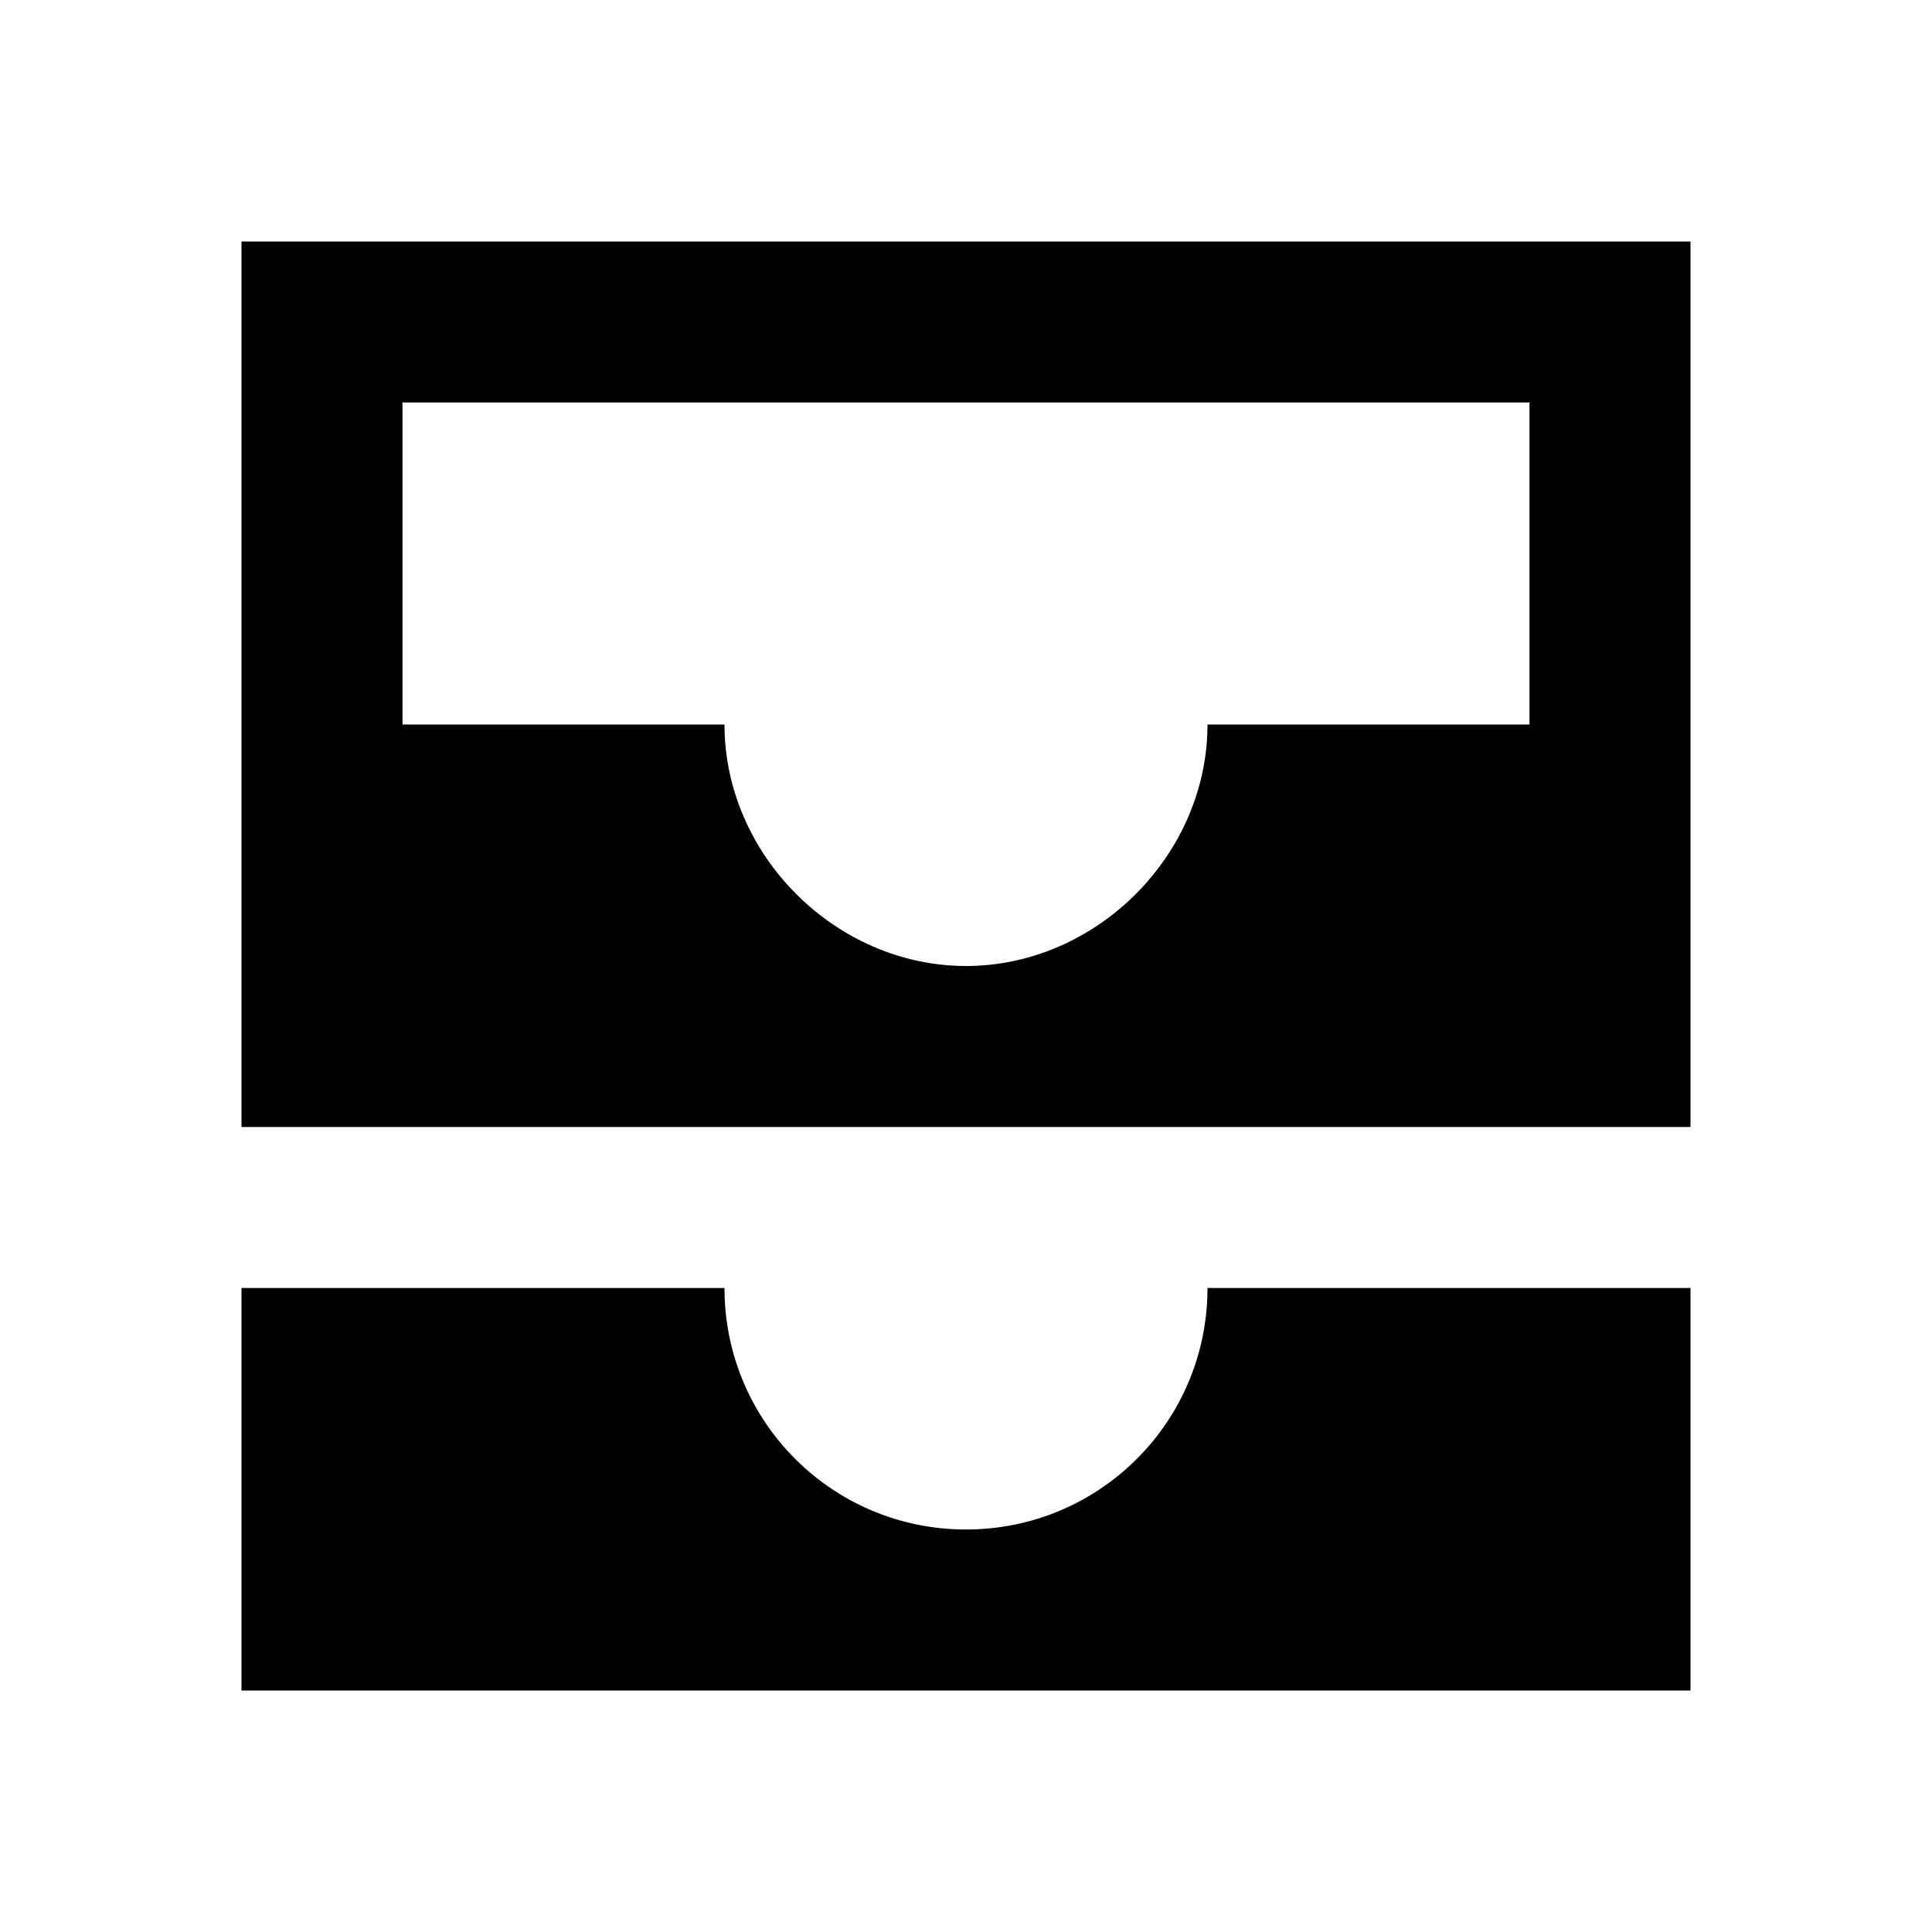
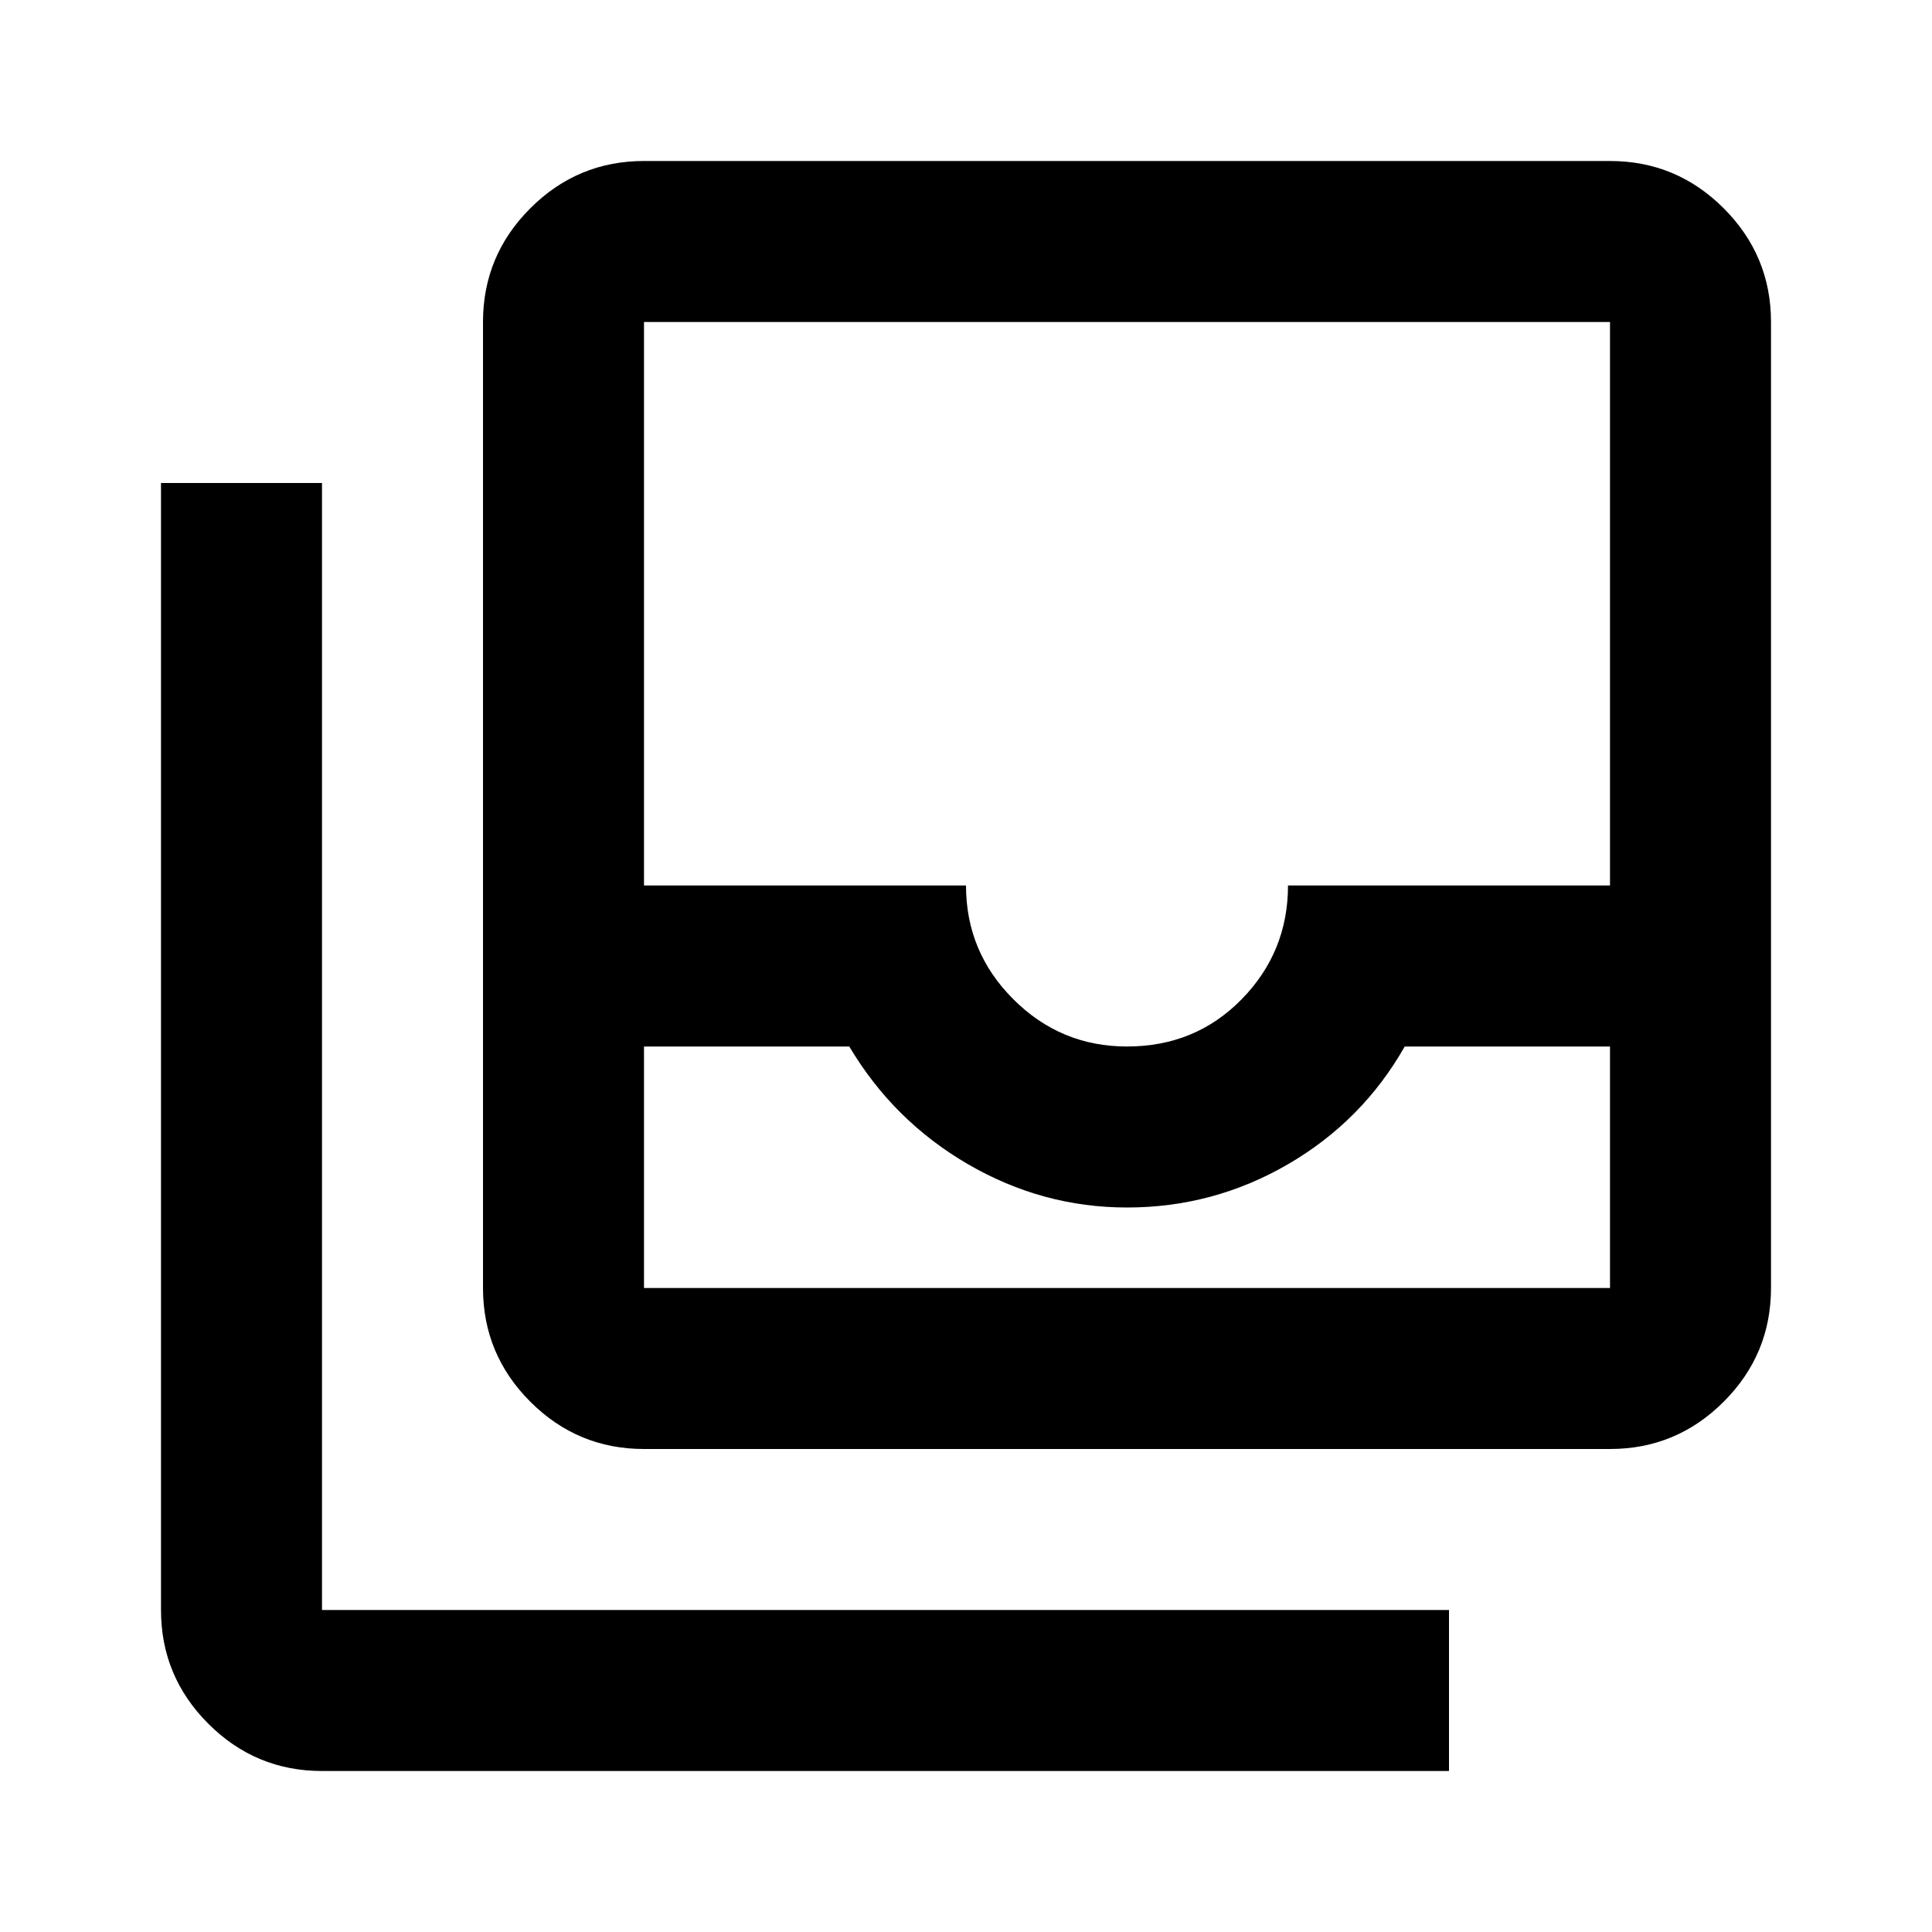
- <svg xmlns="http://www.w3.org/2000/svg" height="24" viewBox="0 0 24 24" width="24">
-   <path d="M0 0h24v24H0V0z" fill="none" />
-   <path d="M21 3H3v11h18V3zm-2 6h-4c0 1.62-1.38 3-3 3s-3-1.38-3-3H5V5h14v4zm-4 7h6v5H3v-5h6c0 1.66 1.34 3 3 3s3-1.34 3-3z" />
+ <svg xmlns="http://www.w3.org/2000/svg" height="24px" viewBox="0 -960 960 960" width="24px" fill="#000">
+   <path d="M320-320h480v-120H698q-21 37-58 58.5T560-360q-42 0-79-21.5T422-440H320v120Zm240-120q34 0 57-23.5t23-56.5h160v-280H320v280h160q0 33 23.5 56.5T560-440ZM320-240q-33 0-56.5-23.5T240-320v-480q0-33 23.5-56.5T320-880h480q33 0 56.5 23.5T880-800v480q0 33-23.5 56.5T800-240H320ZM160-80q-33 0-56.5-23.5T80-160v-560h80v560h560v80H160Zm160-240h480-480Z" />
</svg>
